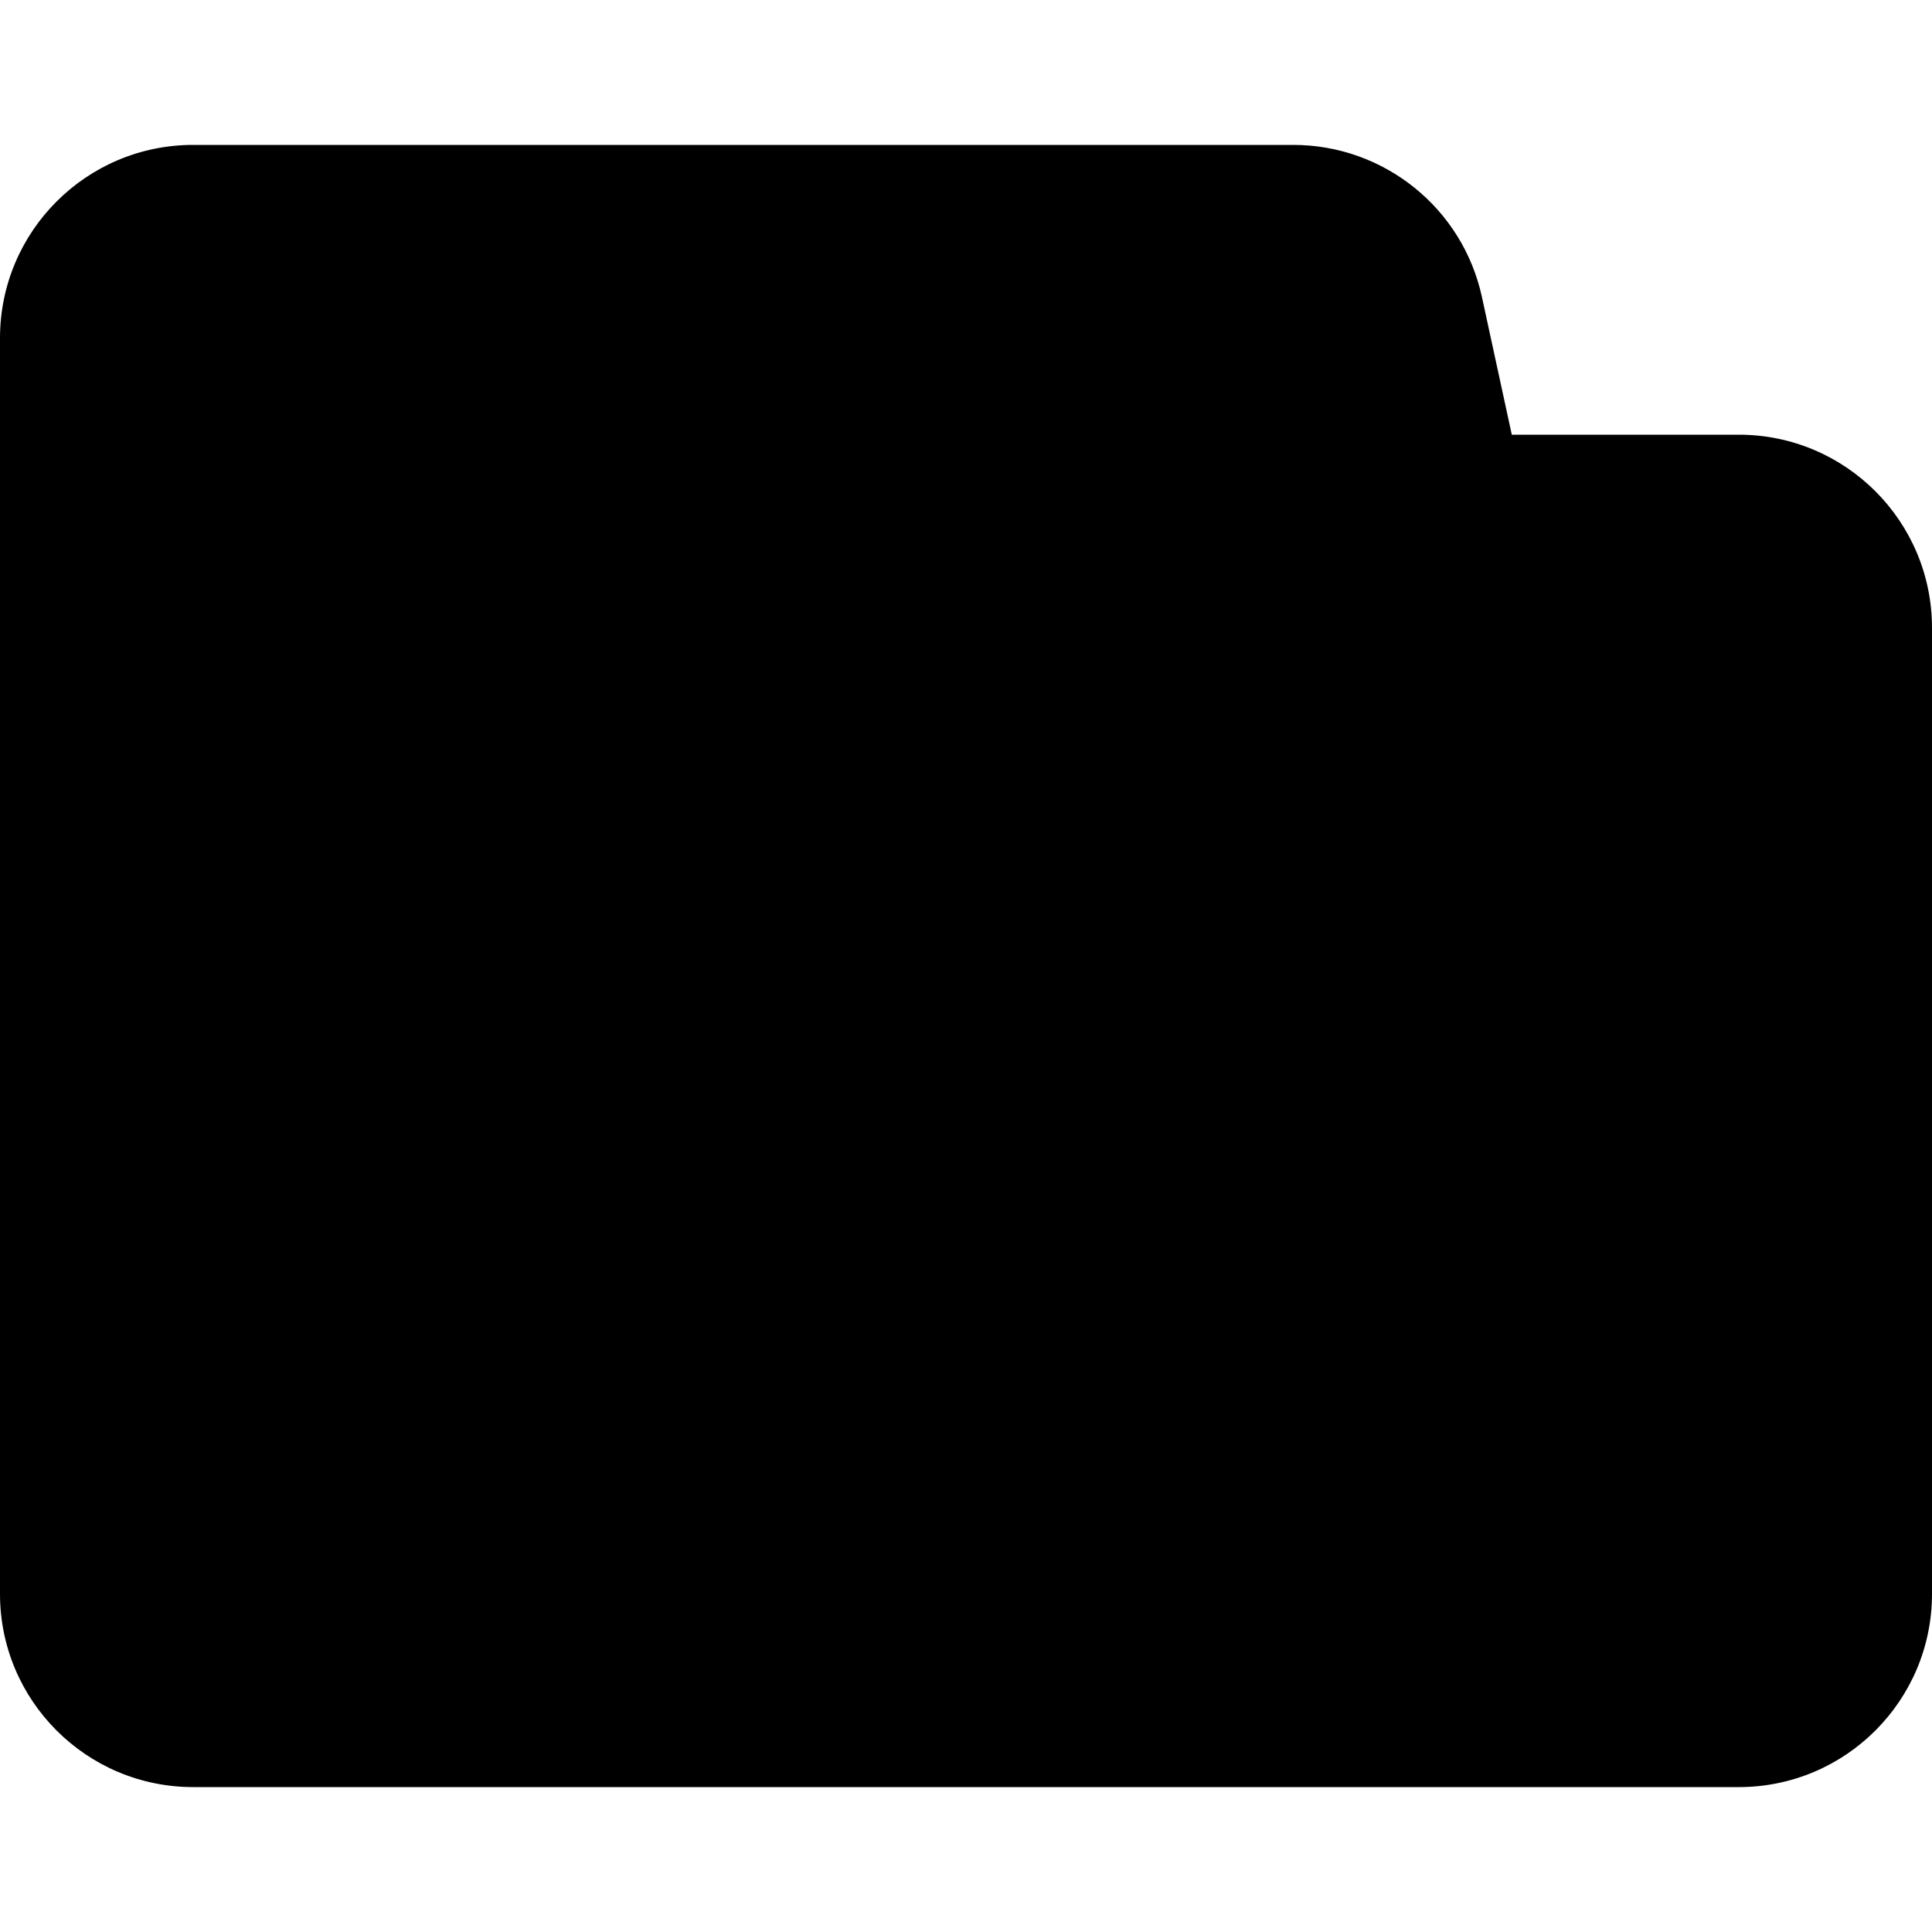
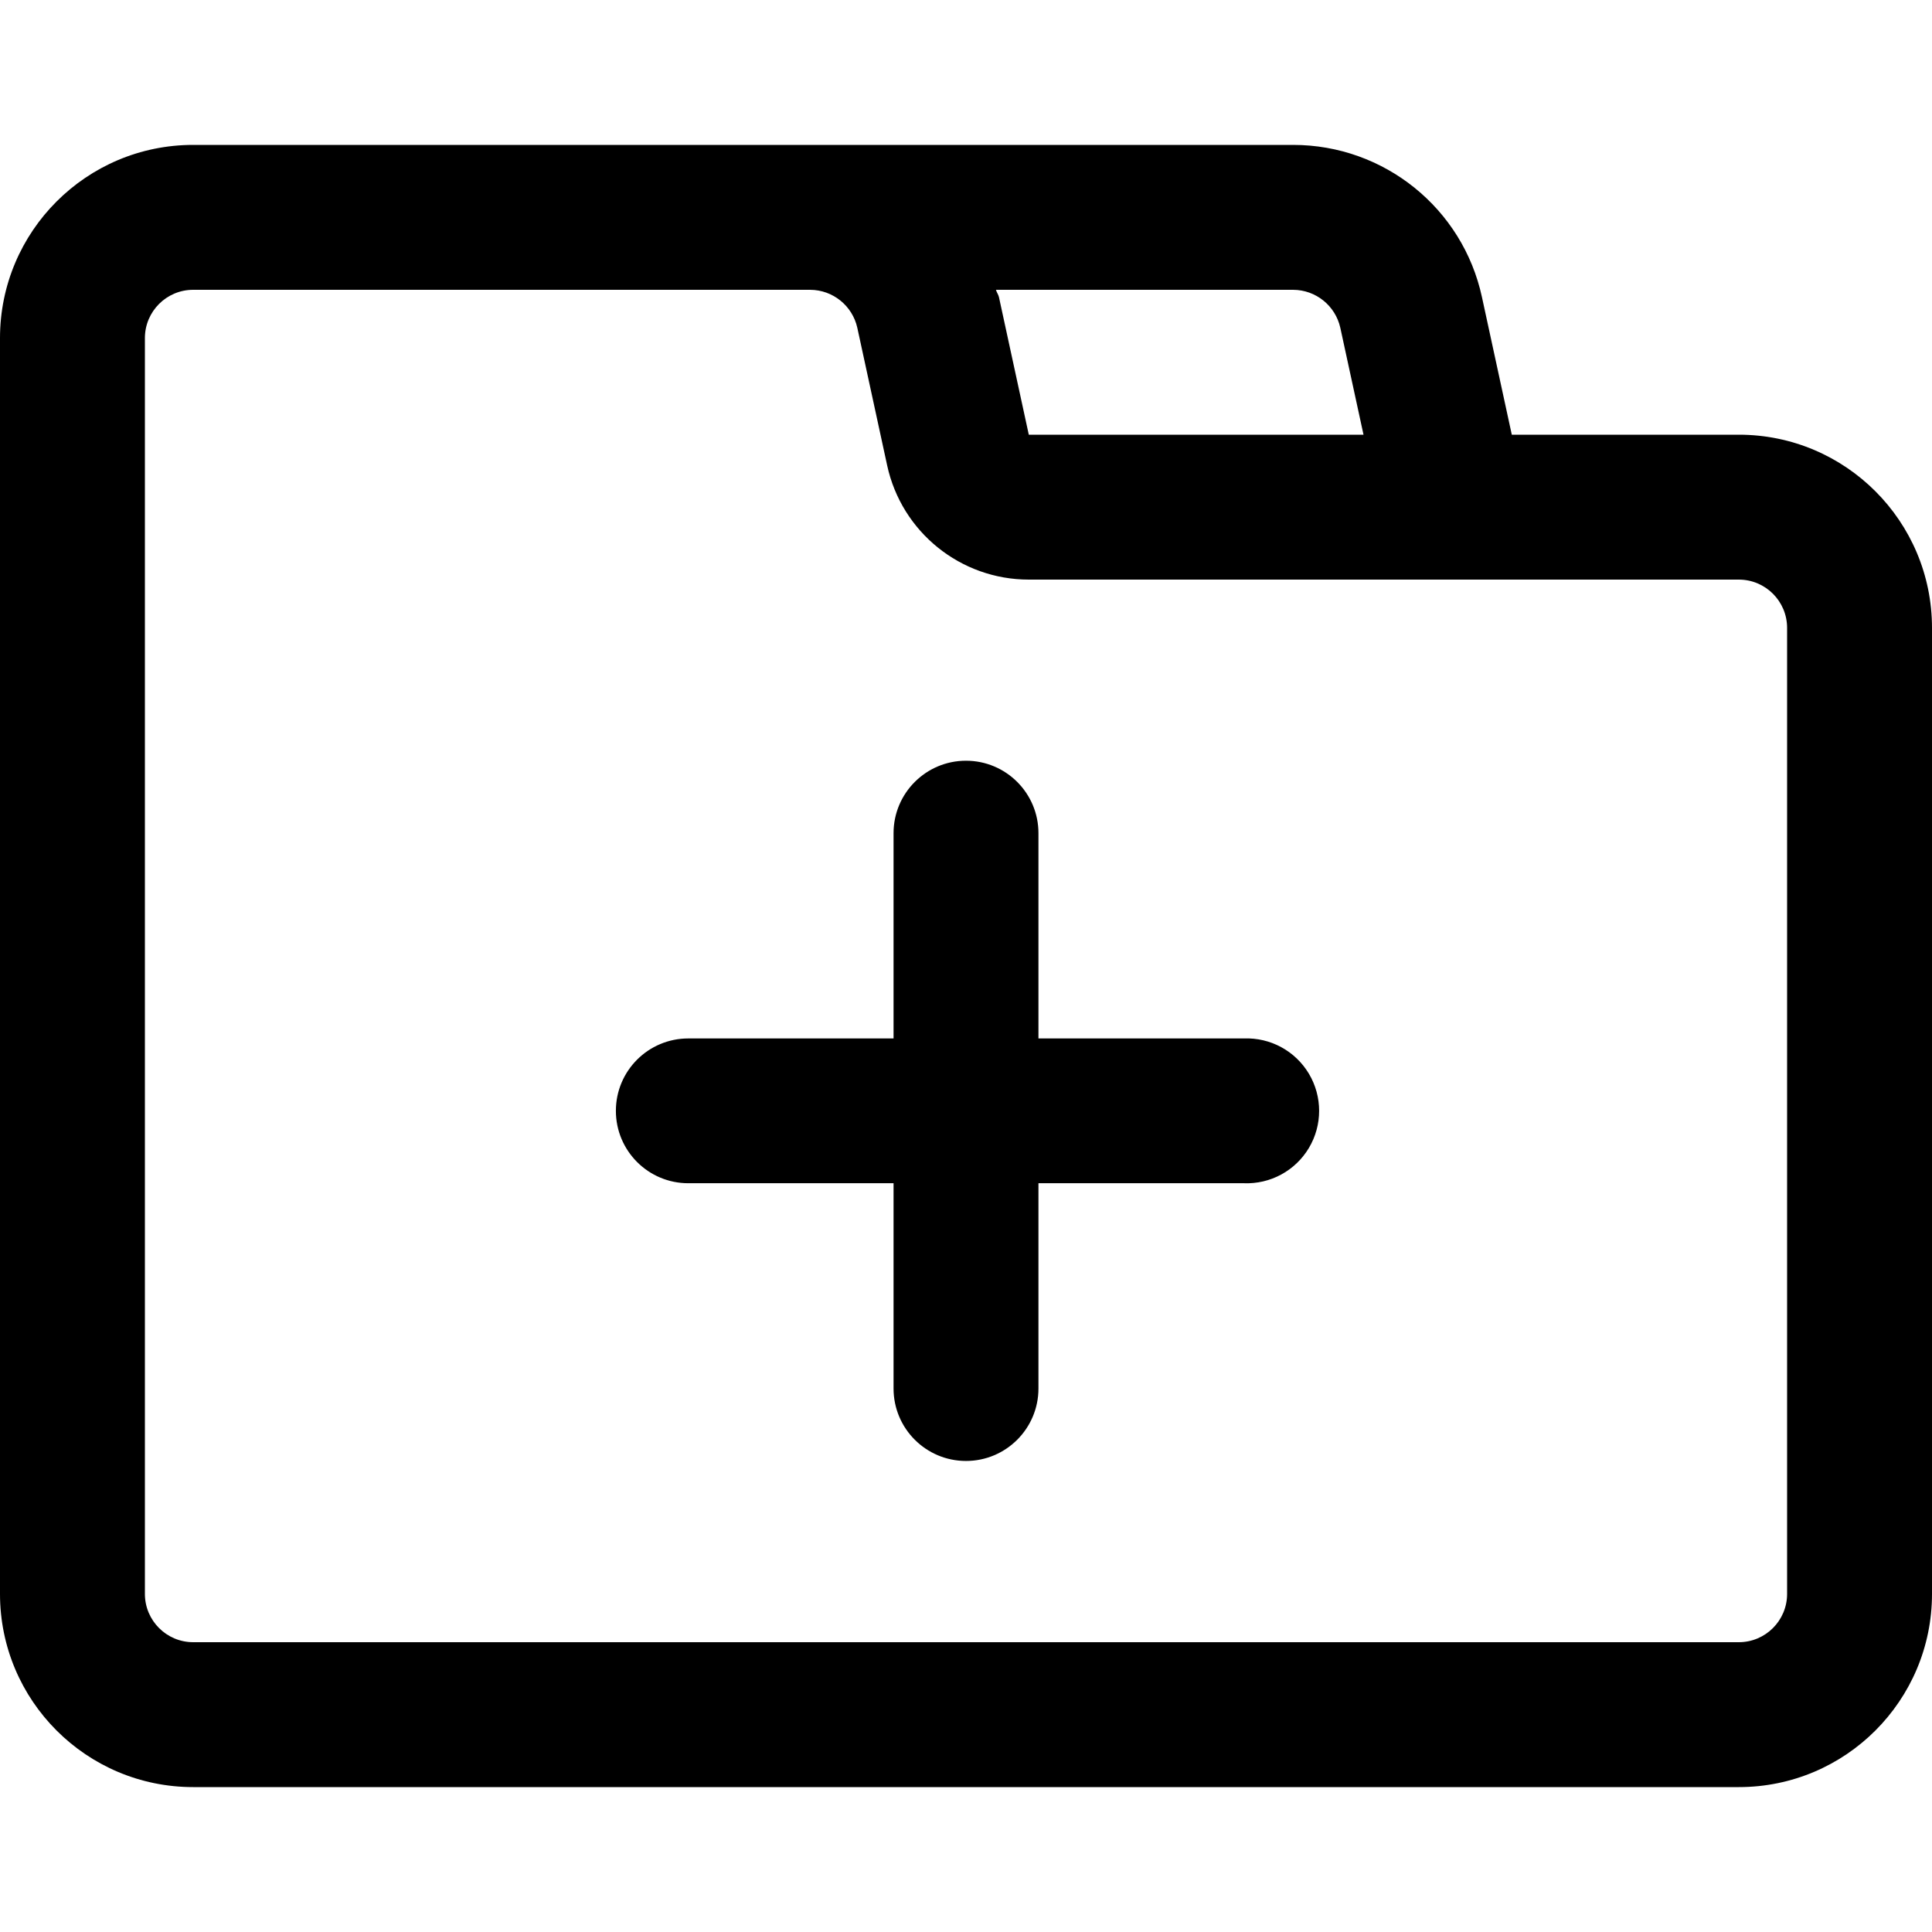
<svg xmlns="http://www.w3.org/2000/svg" viewBox="0 0 16 16">
-   <path d="M14.4 13.6H1.6a.4.4 0 0 1-.4-.4V2.8a.4.4 0 0 1 .4-.4h5.109c.187 0 .352.133.391.315l.247 1.139A1.2 1.2 0 0 0 8.52 4.8h5.88a.4.4 0 0 1 .4.4v8a.4.4 0 0 1-.4.4zM11.1 2.715l.192.885H8.52l-.247-1.139c-.005-.022-.019-.039-.025-.061h2.461c.187 0 .352.133.391.315zm2.838.885h.462A1.6 1.6 0 0 1 16 5.2v8a1.6 1.6 0 0 1-1.6 1.6H1.6A1.6 1.6 0 0 1 0 13.2V2.8a1.6 1.6 0 0 1 1.6-1.6h9.109c.754 0 1.405.525 1.564 1.261L12.52 3.6h1.418zM8.6 8.6V6.9a.6.6 0 1 0-1.2 0v1.7H5.7a.6.6 0 1 0 0 1.199h1.7v1.7a.6.6 0 0 0 1.2 0v-1.7h1.7a.599.599 0 1 0 0-1.199H8.6z" />
+   <path d="M13.938 3.6h.462A1.6 1.6 0 0 1 16 5.2v8a1.6 1.6 0 0 1-1.6 1.6H1.6A1.6 1.6 0 0 1 0 13.2V2.8a1.6 1.6 0 0 1 1.6-1.6h9.109c.754 0 1.405.525 1.564 1.261L12.52 3.6h1.418zm.462 10a.4.4 0 0 0 .4-.4v-8a.4.4 0 0 0-.4-.4H8.52a1.2 1.2 0 0 1-1.173-.946L7.1 2.715a.402.402 0 0 0-.391-.315H1.6a.4.4 0 0 0-.4.4v10.4a.4.4 0 0 0 .4.4h12.8zM11.1 2.715a.402.402 0 0 0-.391-.315H8.248c.006.022.02.039.025.061L8.52 3.6h2.772l-.192-.885zM8.6 8.6h1.7a.6.6 0 1 1 0 1.199H8.6v1.7a.6.6 0 1 1-1.2 0v-1.7H5.7a.599.599 0 1 1 0-1.199h1.7V6.9a.6.6 0 1 1 1.2 0v1.7z" />
</svg>
